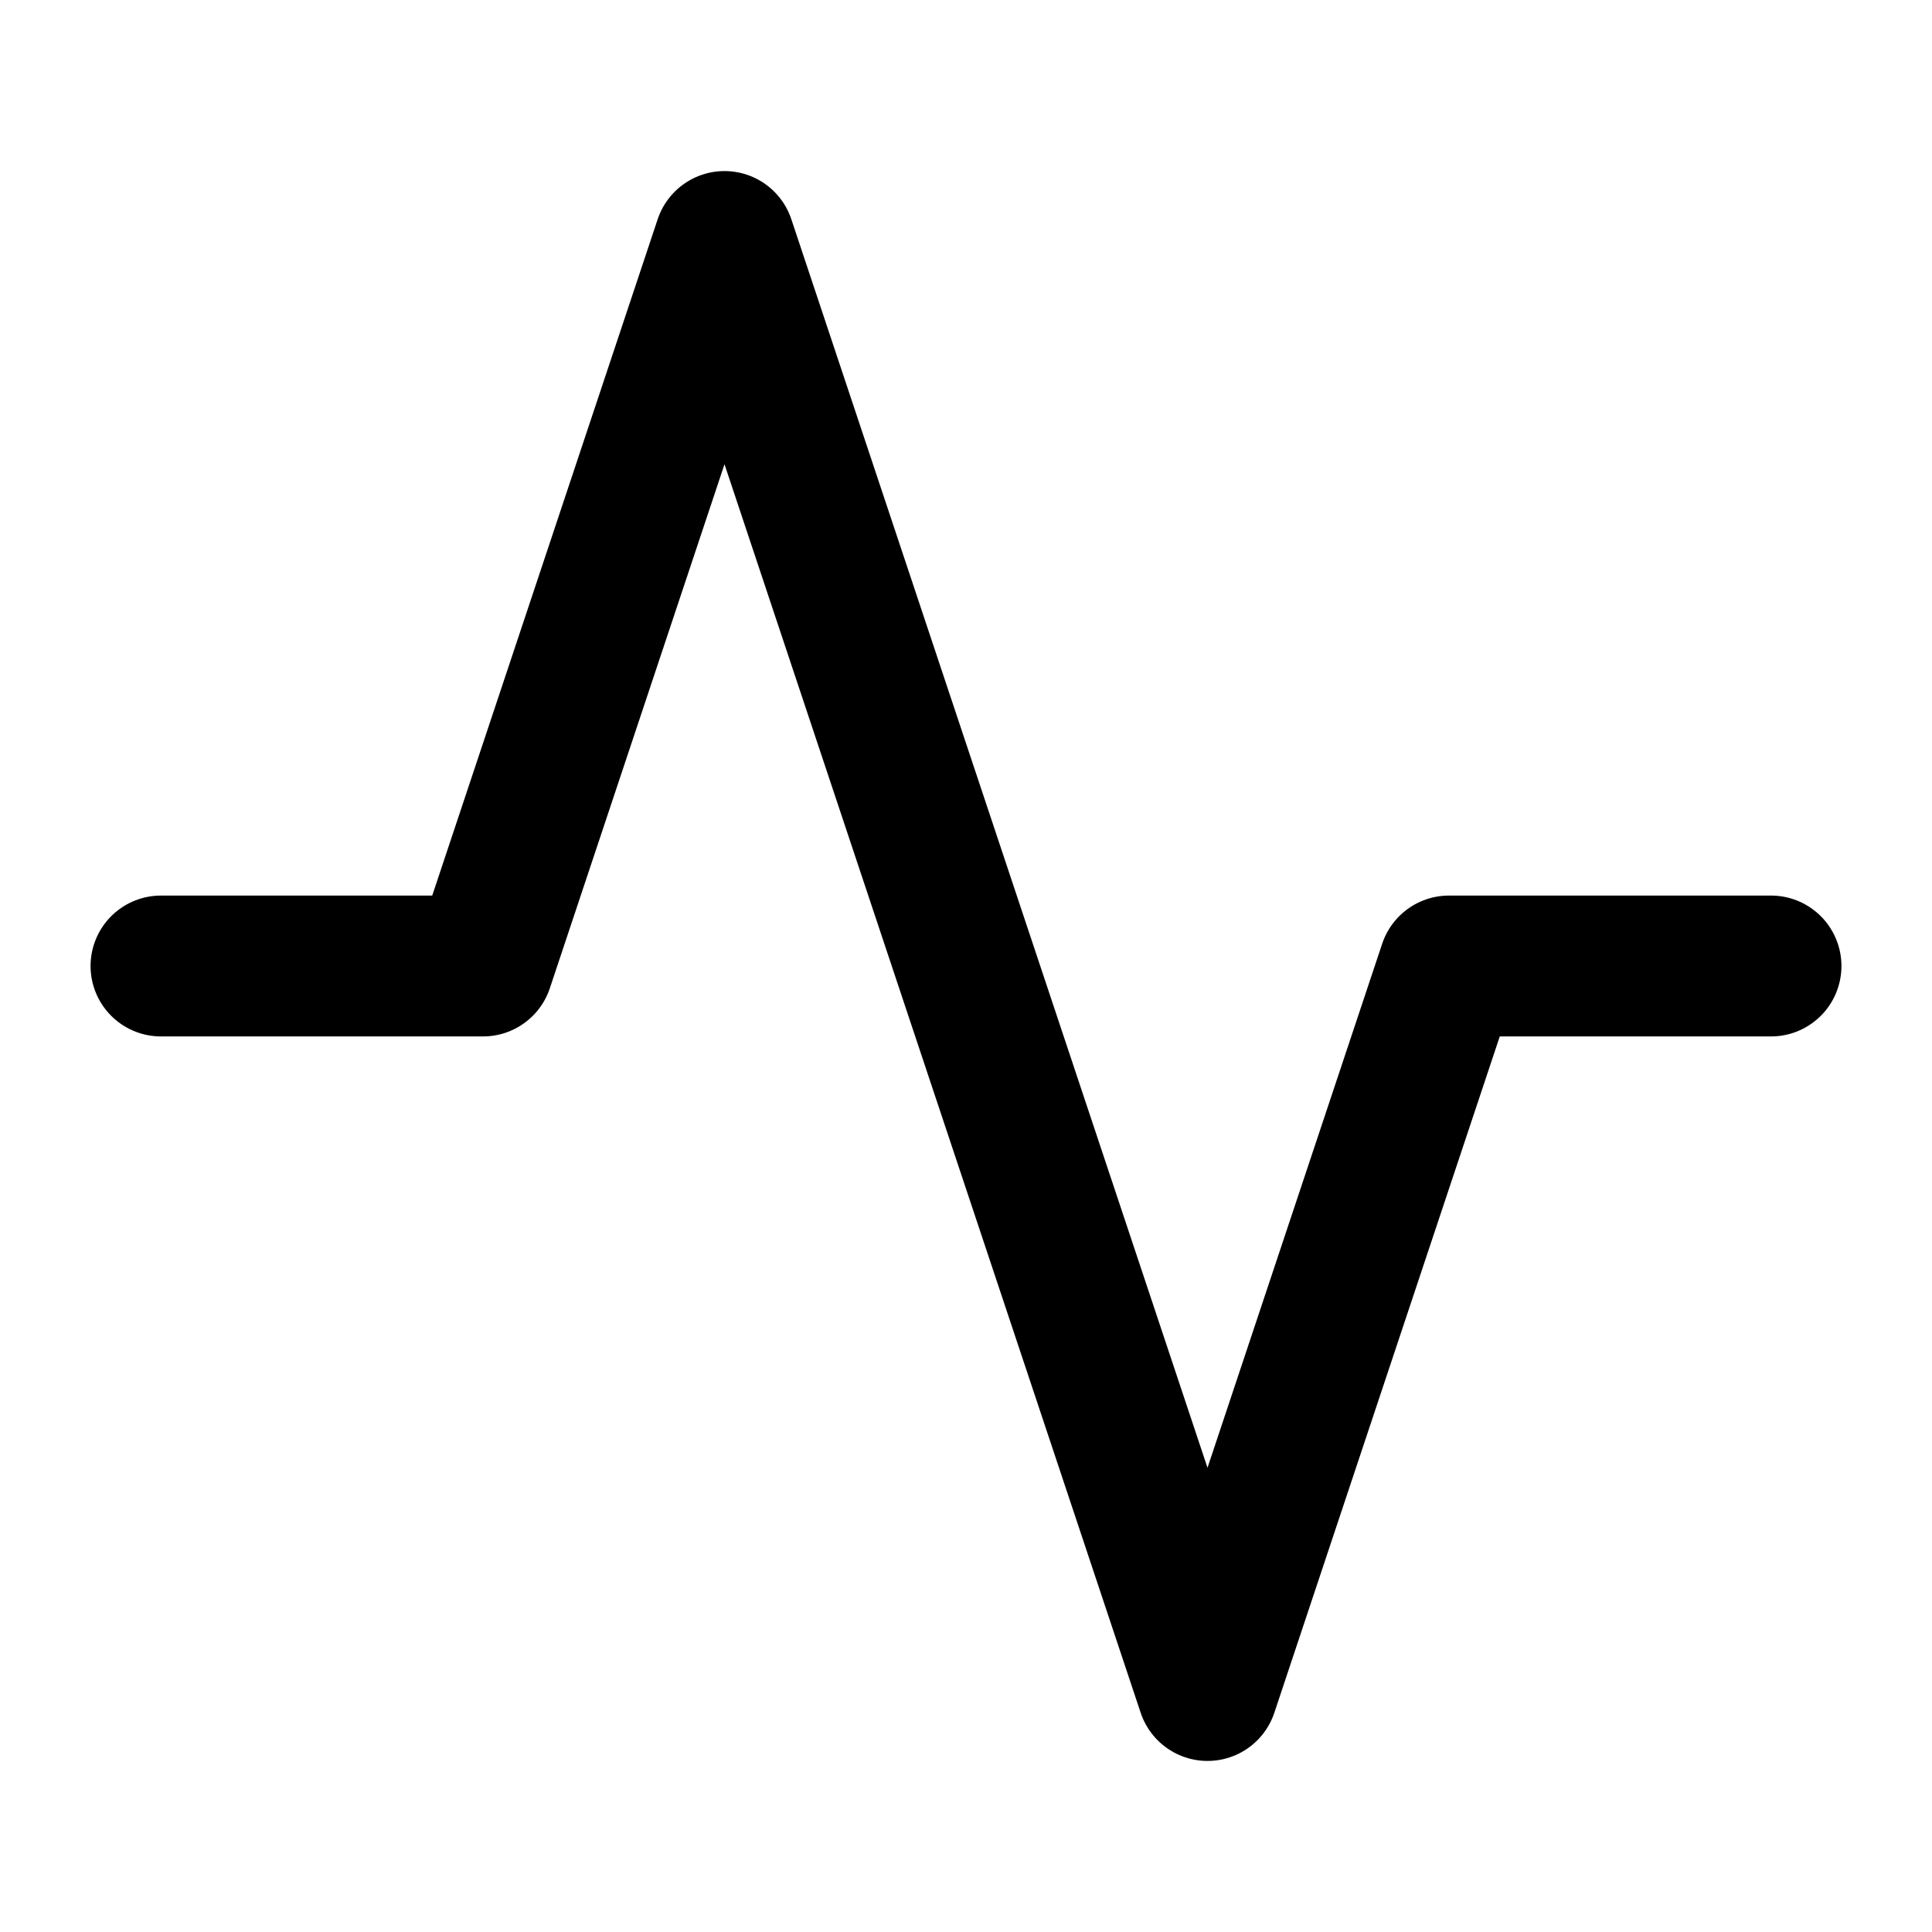
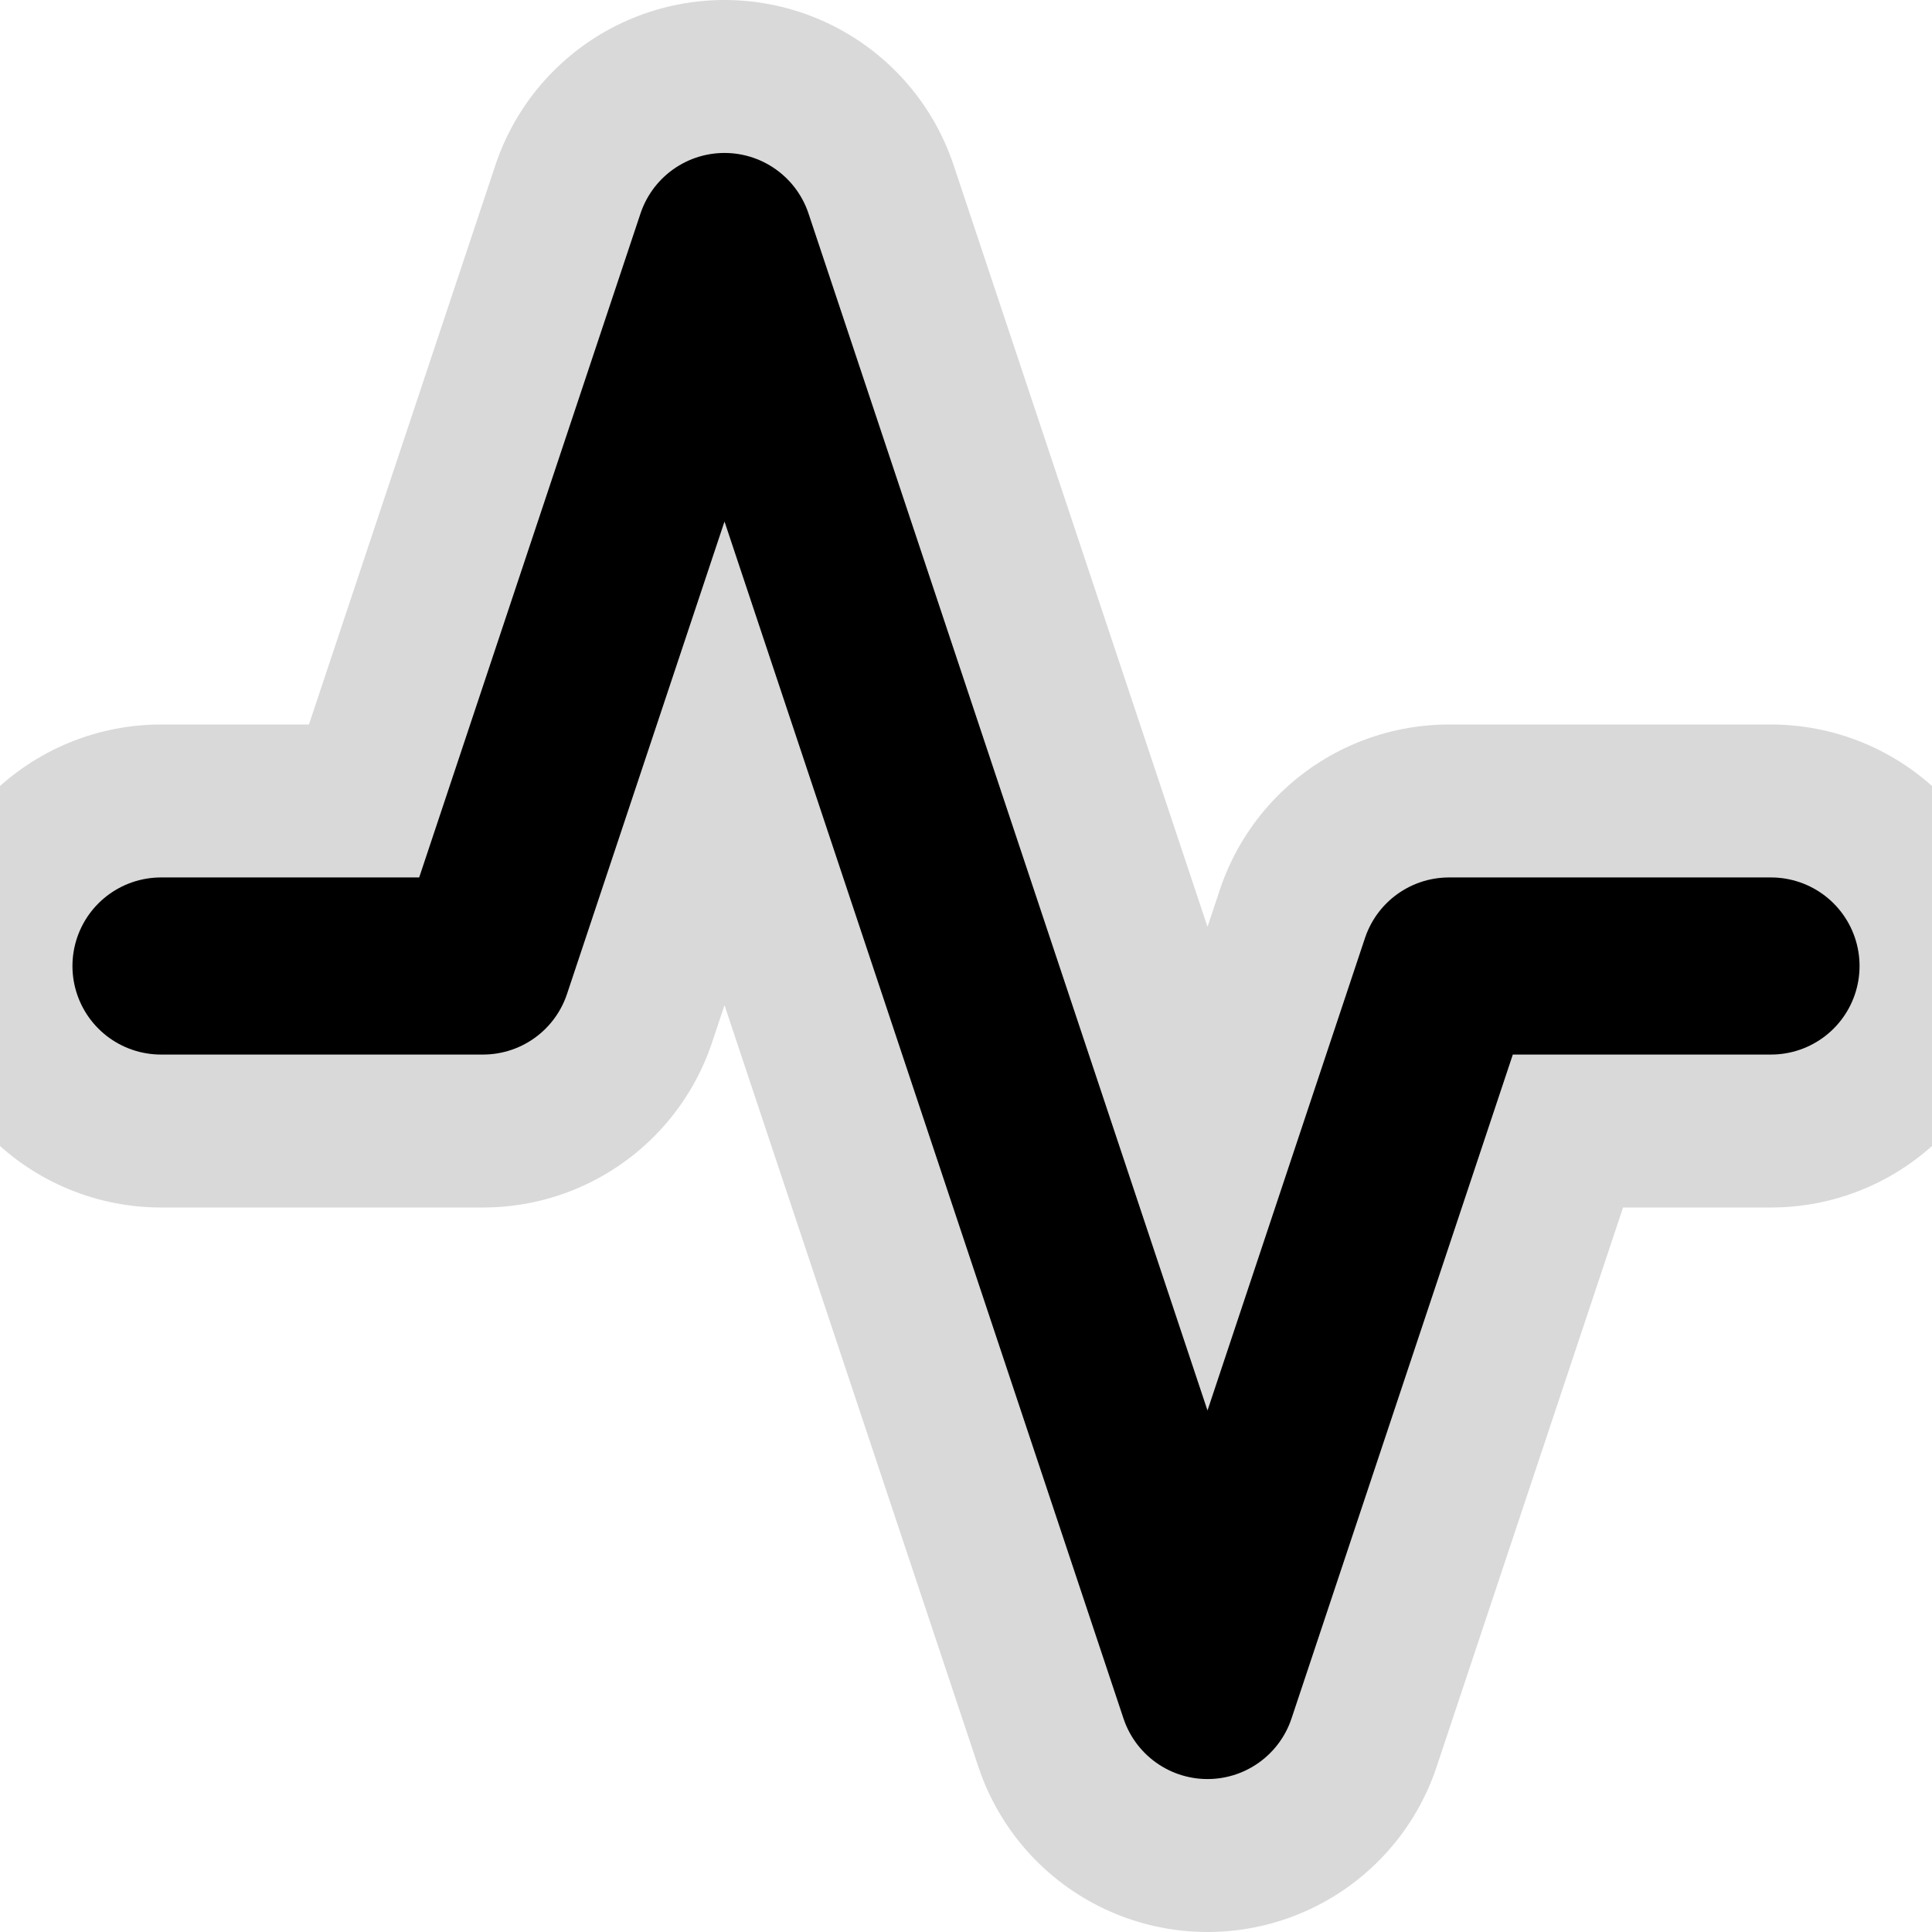
- <svg xmlns="http://www.w3.org/2000/svg" viewBox="0 0 24 24" fill="none" stroke="currentColor" stroke-width="1.75" stroke-linecap="round" stroke-linejoin="round">
-   <path d="M22 12h-4l-3 9L9 3l-3 9H2" />
+ <svg xmlns="http://www.w3.org/2000/svg" viewBox="0 0 24 24" fill="none" stroke-linecap="round" stroke-linejoin="round">
+   <polyline points="22 12 18 12 15 21 9 3 6 12 2 12" stroke="currentColor" stroke-width="2.2" />
+   <polyline points="22 12 18 12 15 21 9 3 6 12 2 12" stroke="currentColor" stroke-width="6" stroke-opacity="0.15" />
</svg>
